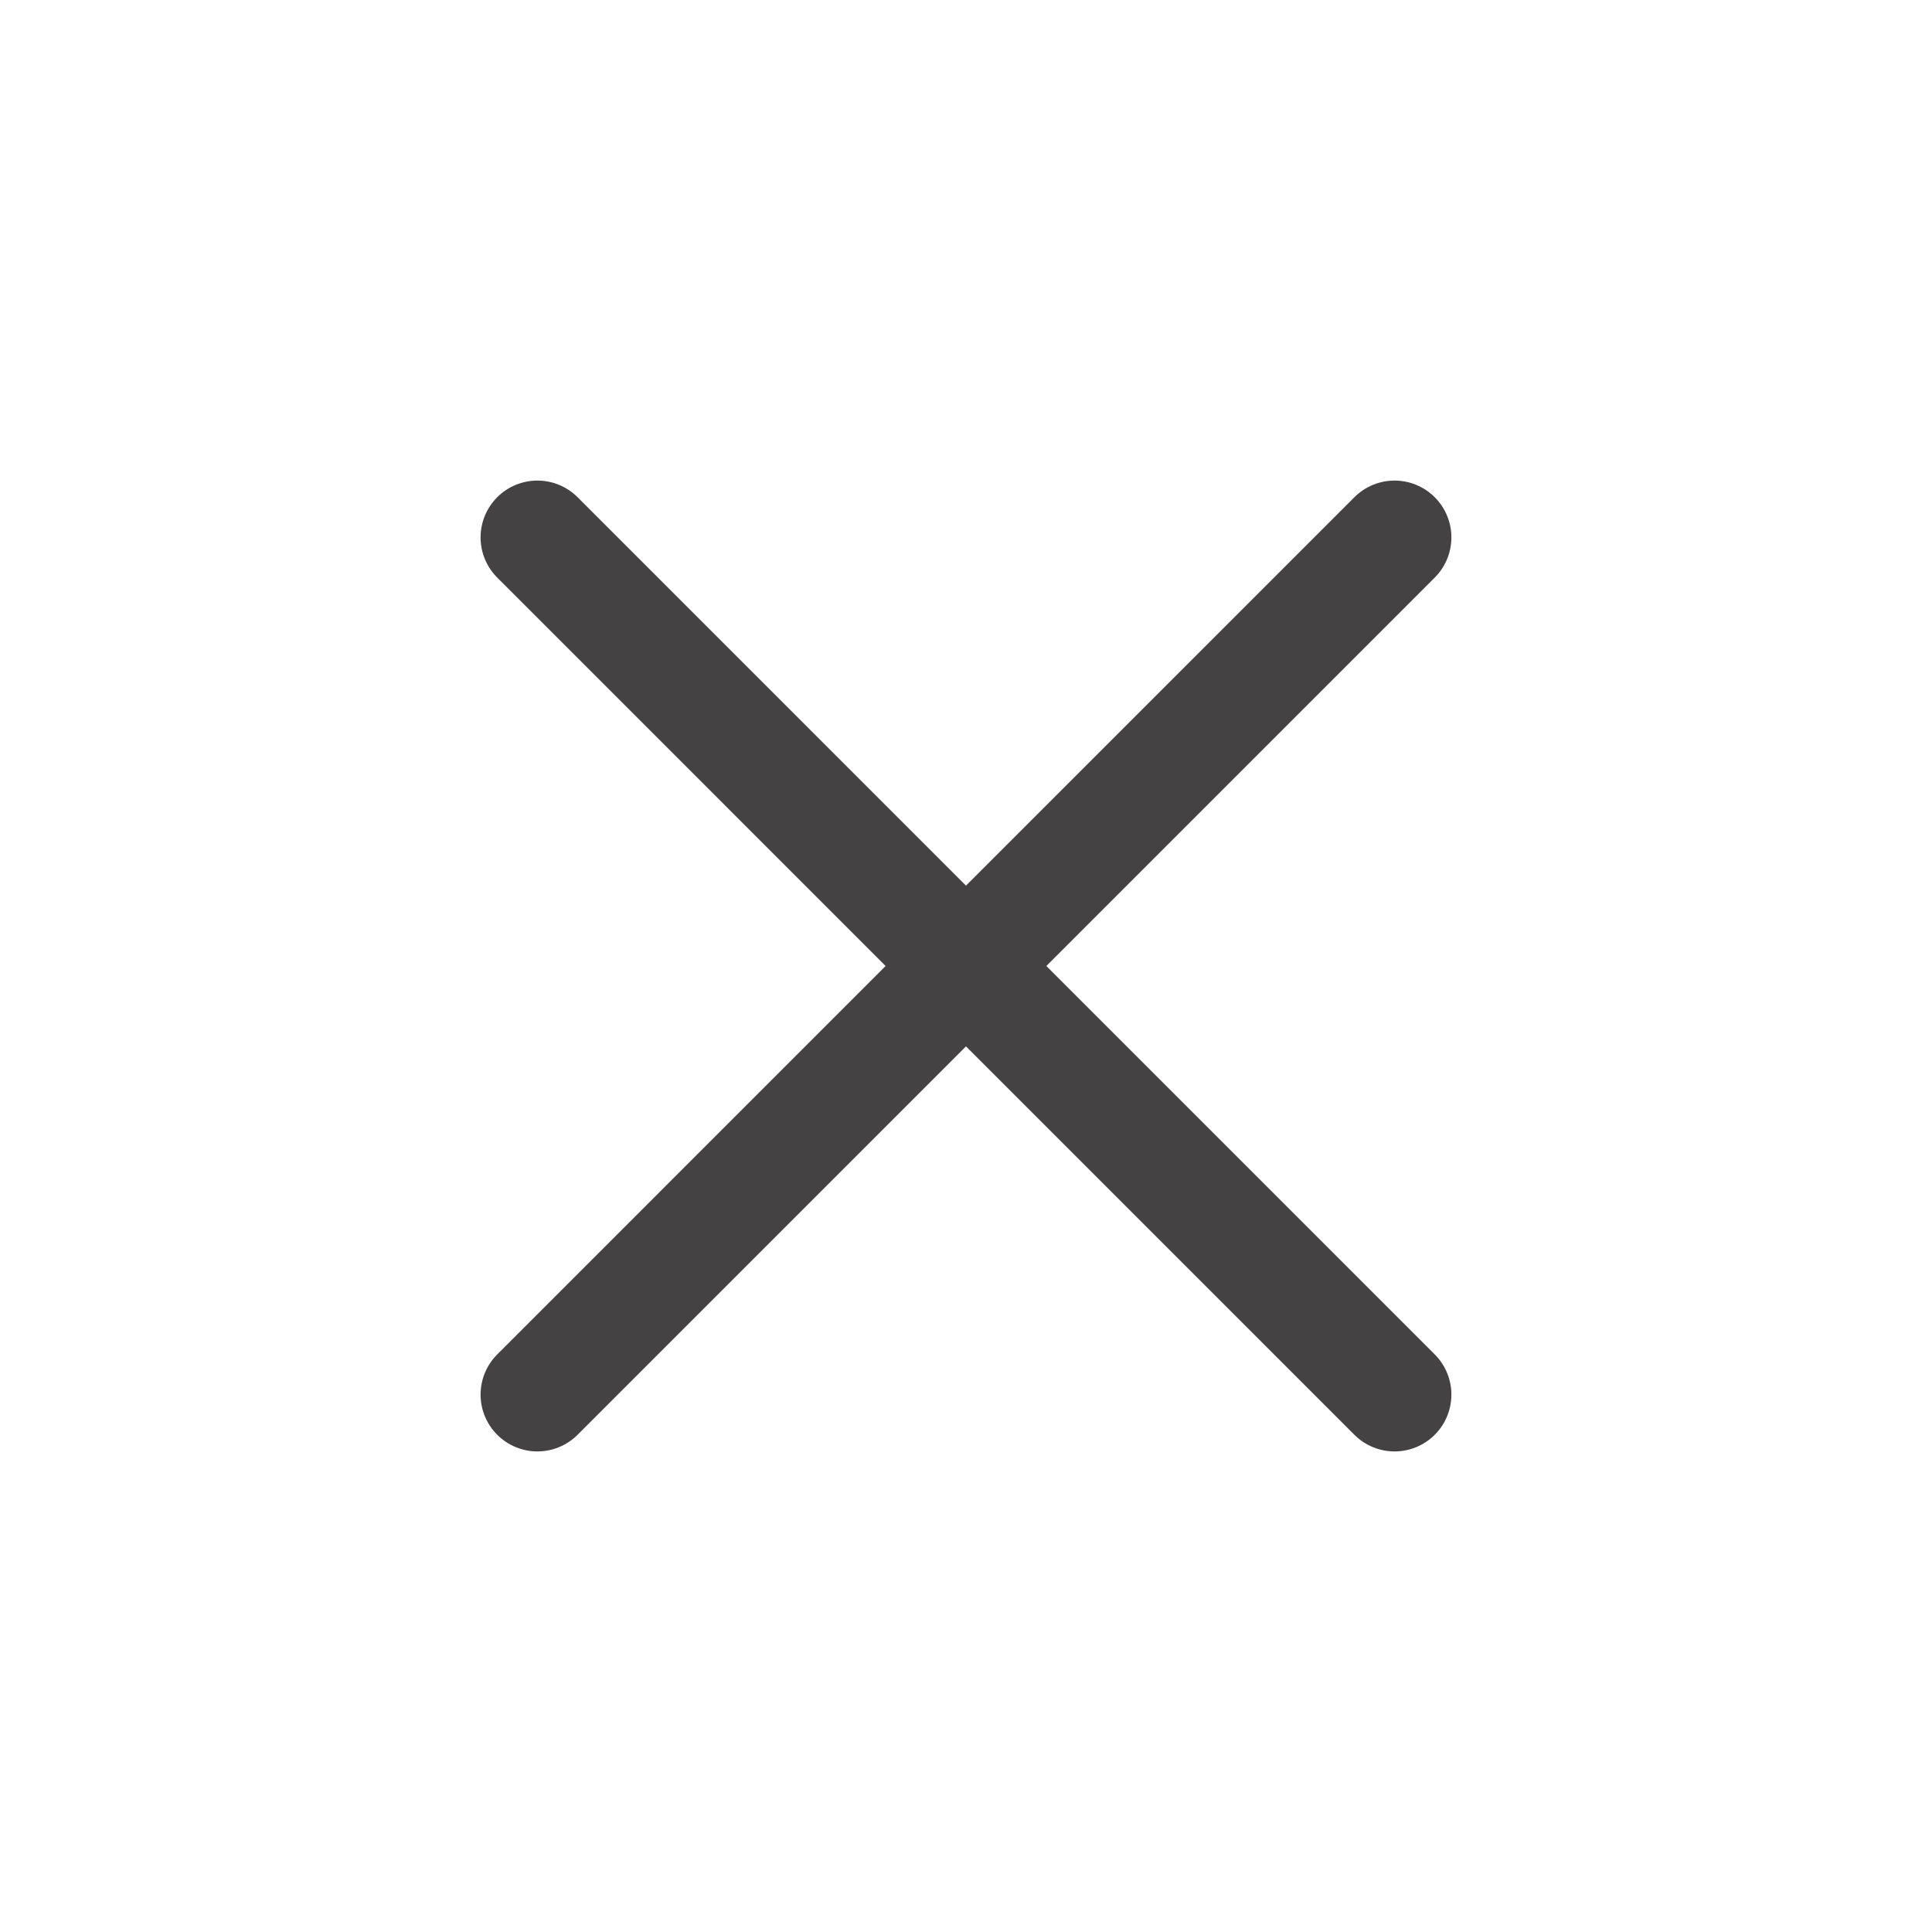
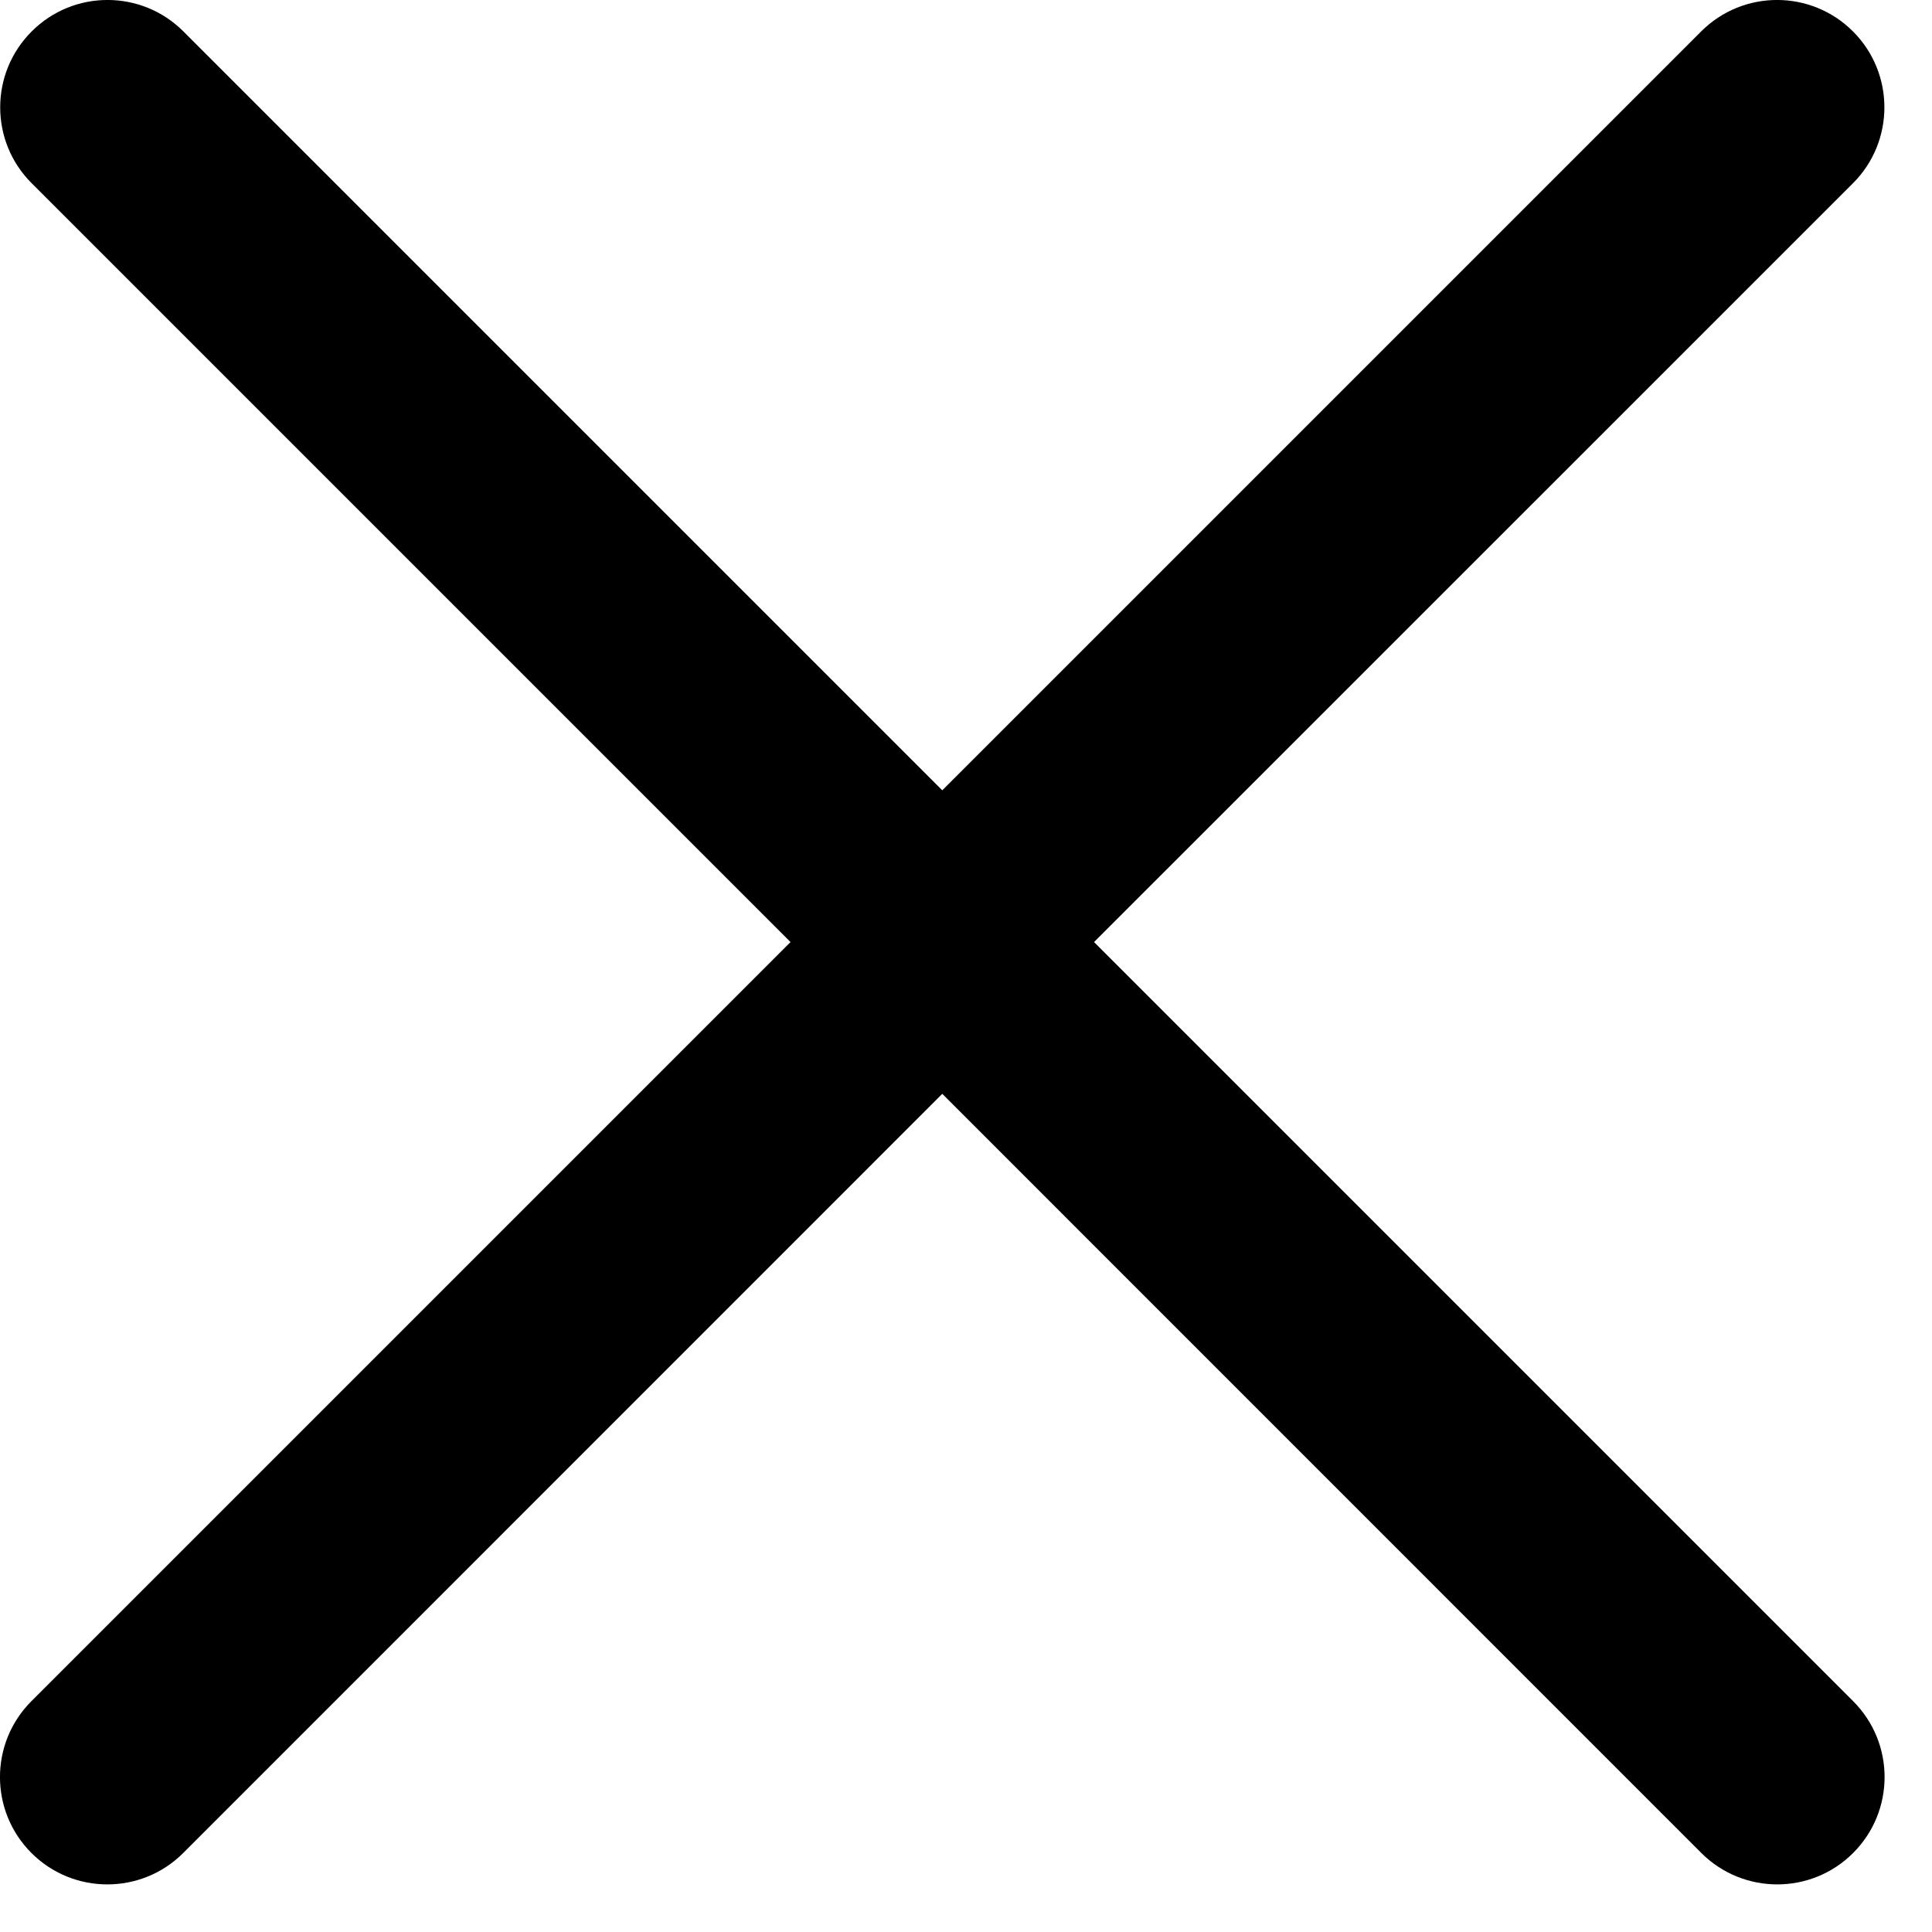
- <svg xmlns="http://www.w3.org/2000/svg" width="51" height="51" viewBox="0 0 51 51" fill="none">
-   <line x1="14.186" y1="14.186" x2="36.813" y2="36.814" stroke="#444242" stroke-width="3" stroke-linecap="round" />
-   <line x1="36.813" y1="14.186" x2="14.186" y2="36.814" stroke="#444242" stroke-width="3" stroke-linecap="round" />
+ <svg xmlns="http://www.w3.org/2000/svg" width="18" height="18" viewBox="0 0 18 18" fill="none">
+   <path fill-rule="evenodd" clip-rule="evenodd" d="M0.295 0.293C-0.096 0.683 -0.096 1.317 0.295 1.707L7.365 8.777L0.293 15.849C-0.098 16.24 -0.098 16.873 0.293 17.264C0.683 17.654 1.317 17.654 1.707 17.264L8.779 10.191L15.851 17.264C16.242 17.654 16.875 17.654 17.265 17.264C17.656 16.873 17.656 16.24 17.265 15.849L10.193 8.777L17.264 1.707C17.654 1.317 17.654 0.683 17.264 0.293C16.873 -0.098 16.24 -0.098 15.849 0.293L8.779 7.363L1.709 0.293C1.318 -0.098 0.685 -0.098 0.295 0.293Z" fill="black" />
</svg>
